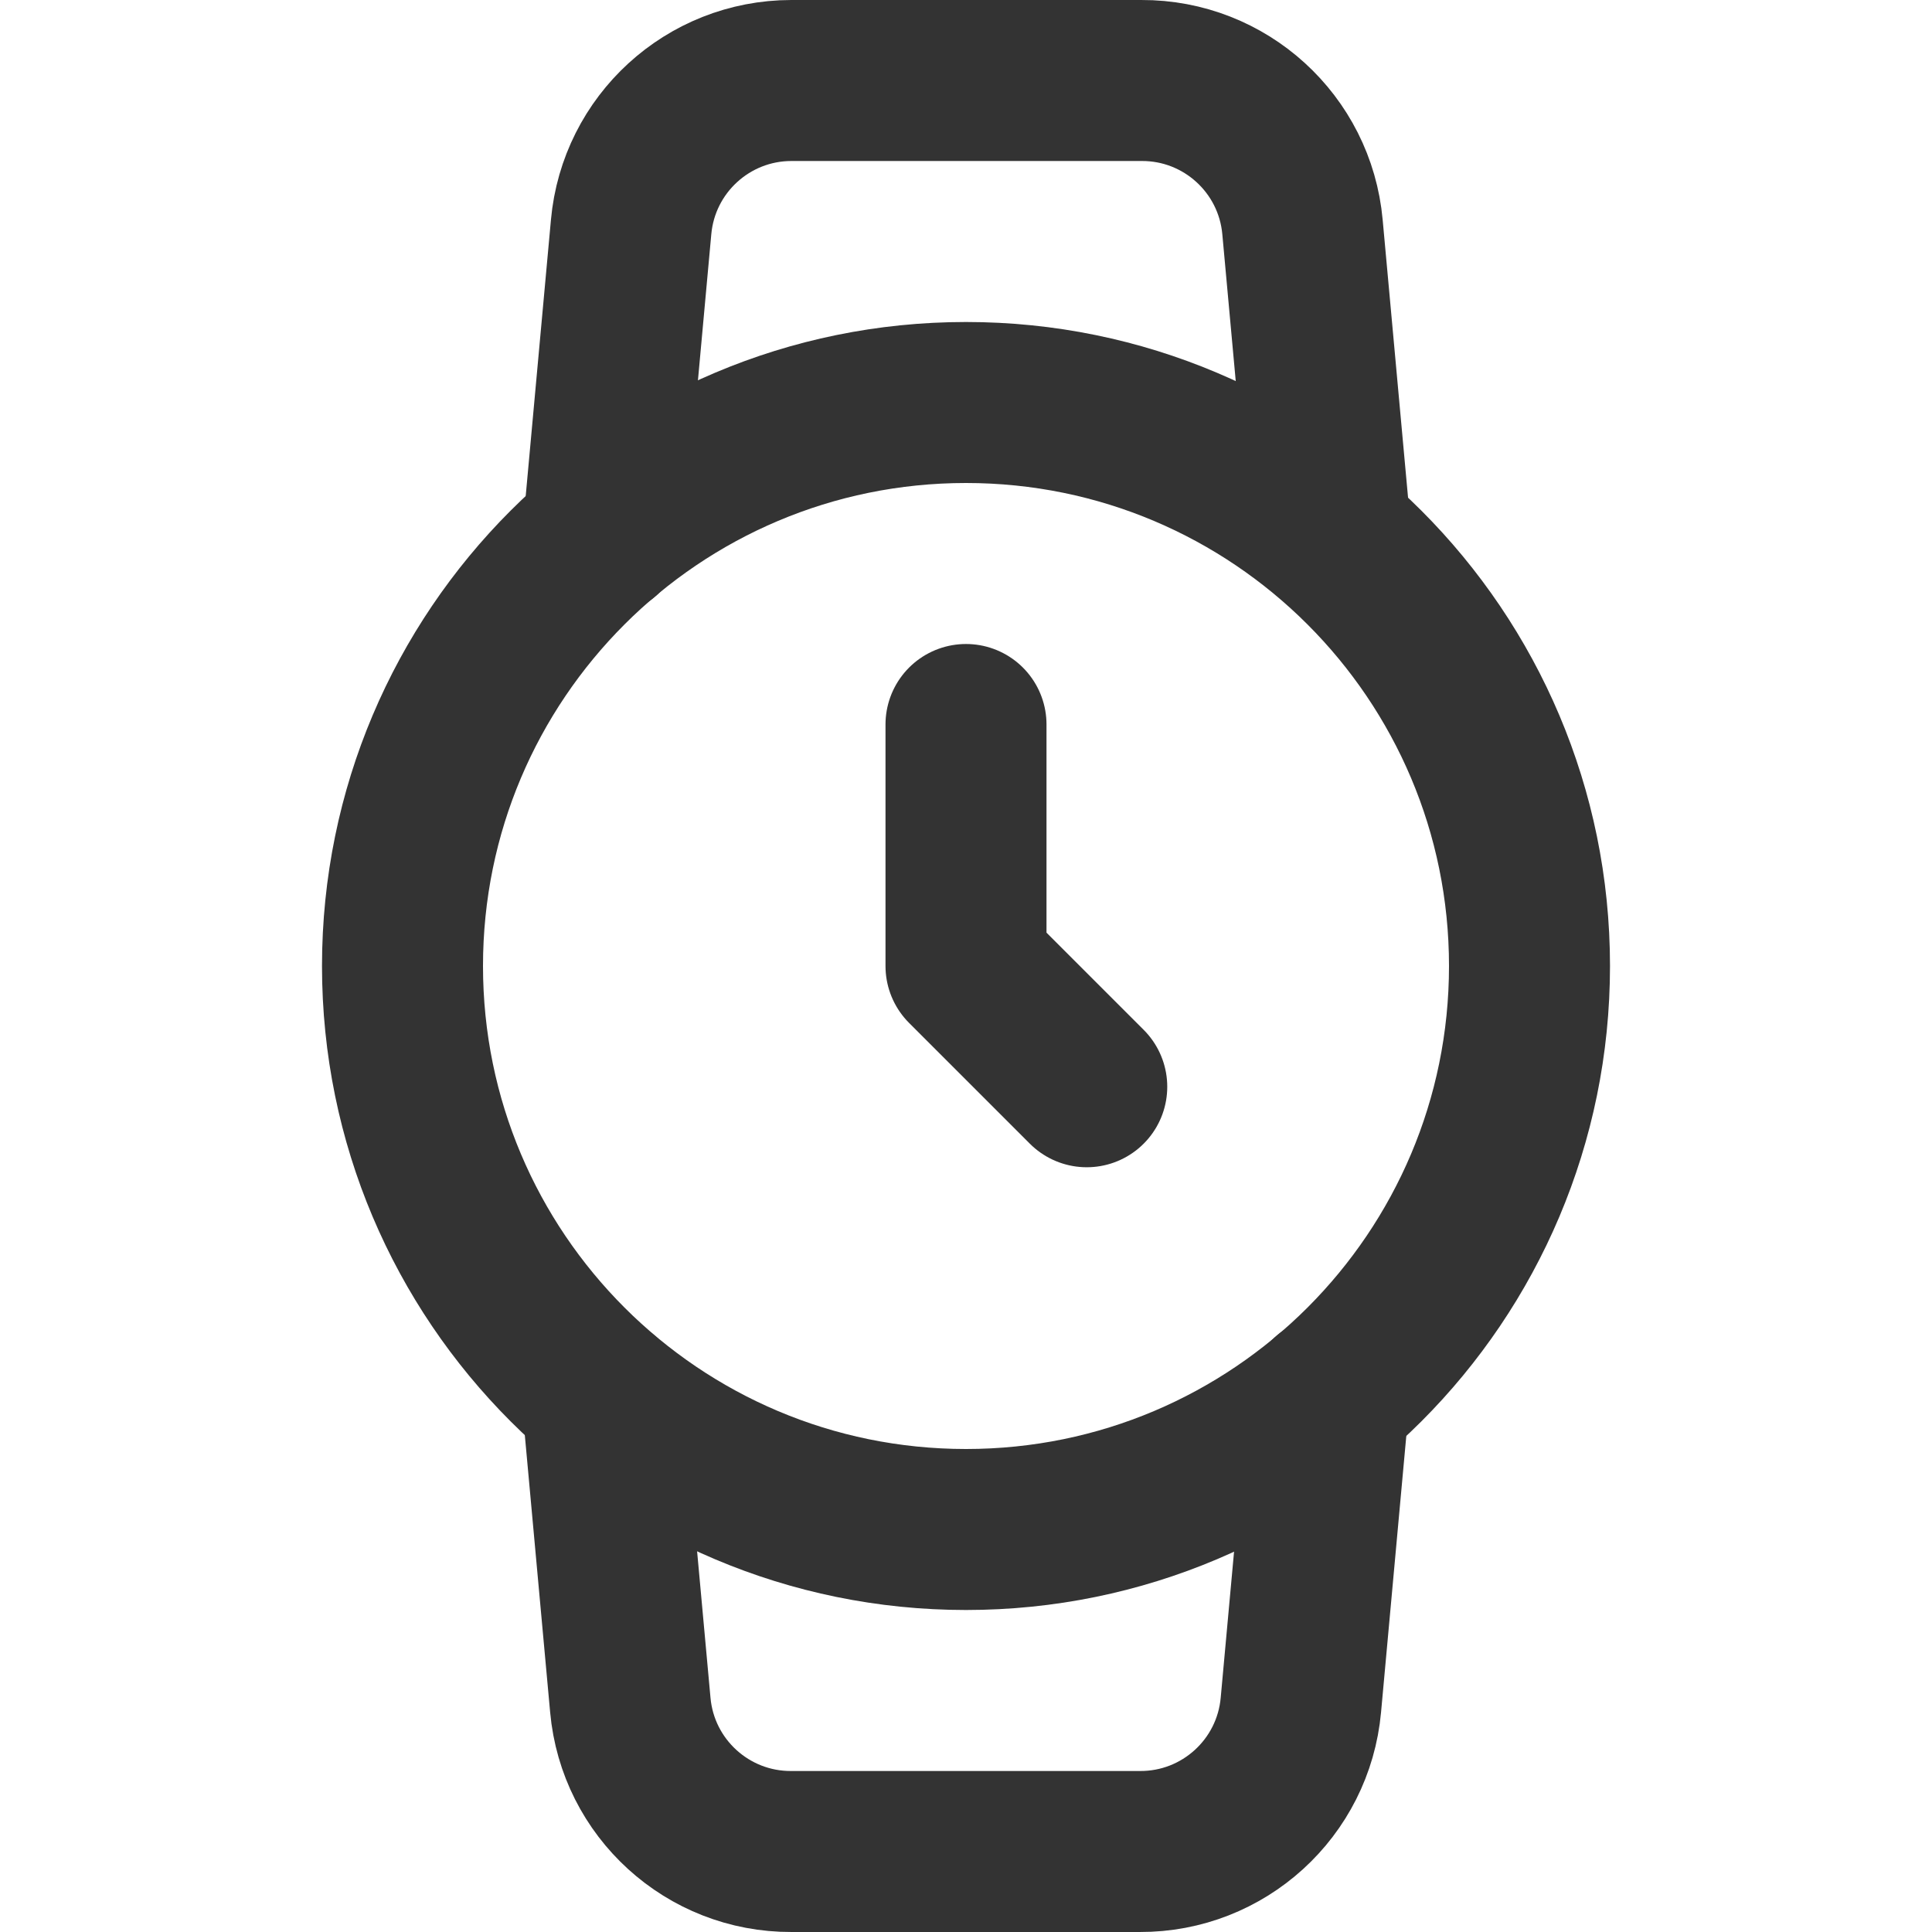
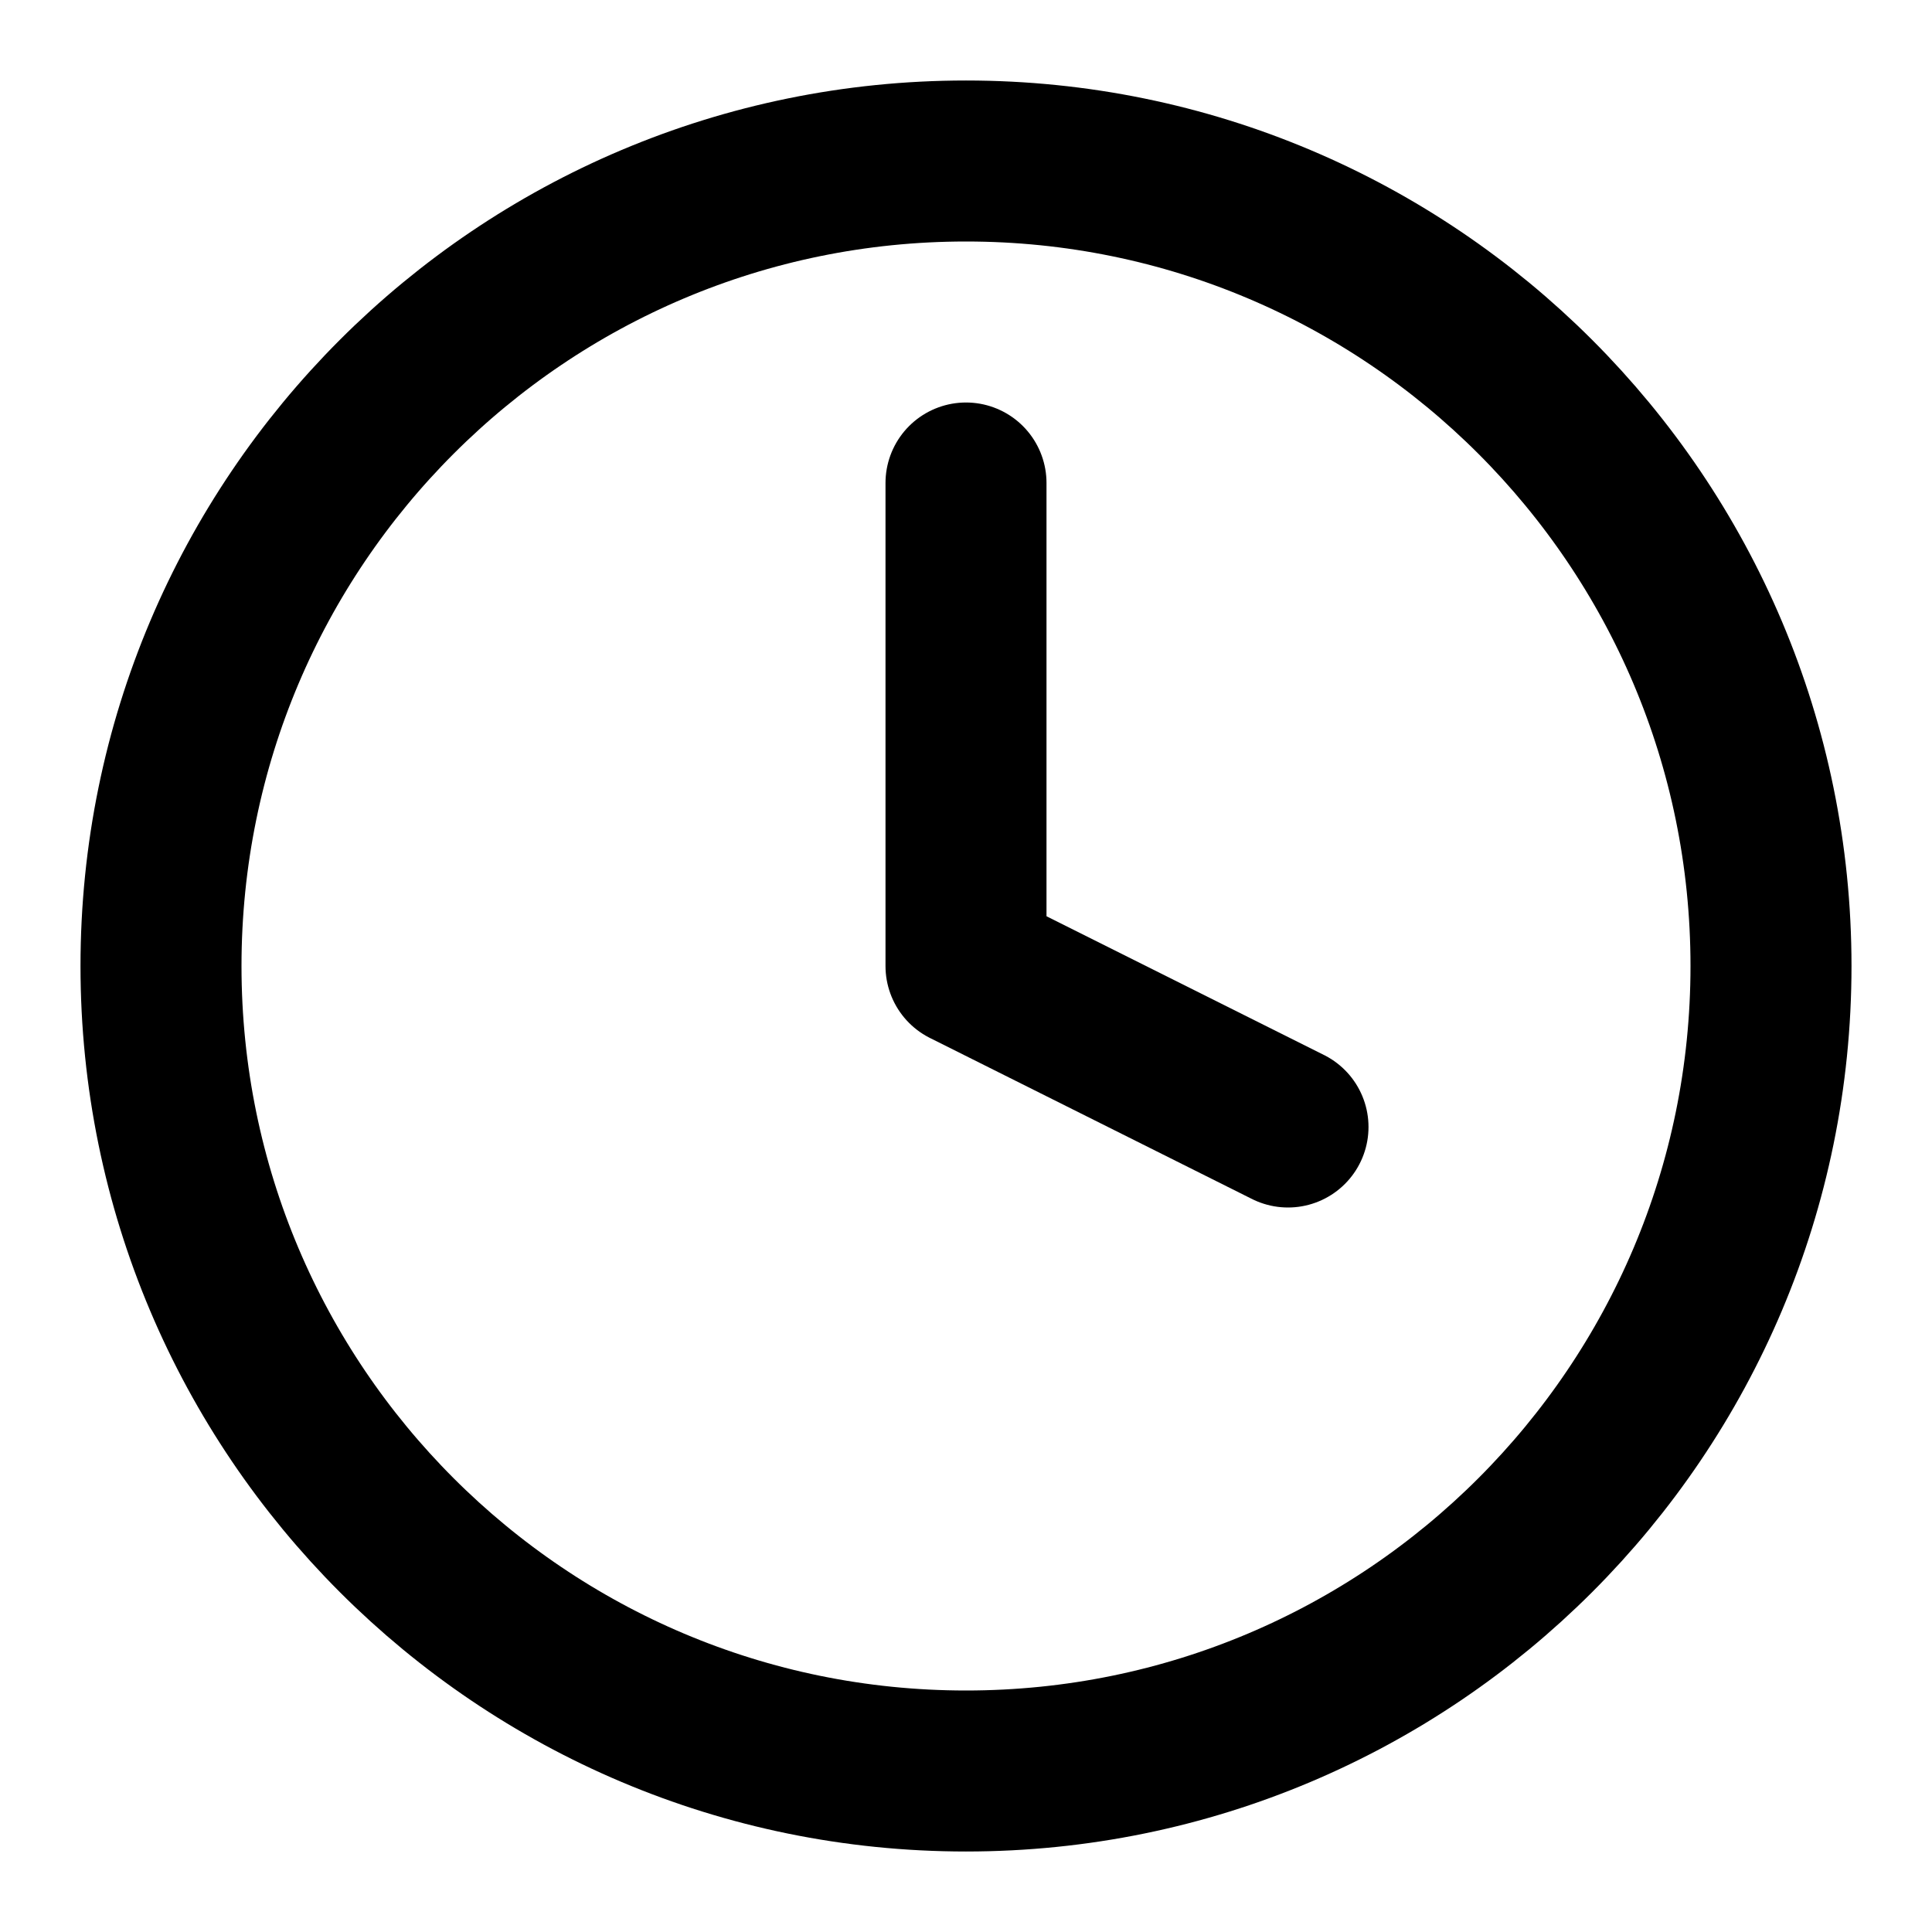
- <svg xmlns="http://www.w3.org/2000/svg" width="24" height="24" viewBox="0 0 24 24" fill="none" stroke="#333" stroke-width="2" stroke-linecap="round" stroke-linejoin="round" class="feather feather-watch">
-   <circle cx="12" cy="12" r="7" />
-   <polyline points="12 9 12 12 13.5 13.5" />
-   <path d="M16.51 17.35l-.35 3.83a2 2 0 0 1-2 1.82H9.83a2 2 0 0 1-2-1.82l-.35-3.83m.01-10.7l.35-3.83A2 2 0 0 1 9.83 1h4.35a2 2 0 0 1 2 1.82l.35 3.83" />
+ <svg xmlns="http://www.w3.org/2000/svg" width="24" height="24" viewBox="0 0 24 24" fill="none" stroke="currentColor" stroke-width="2" stroke-linecap="round" stroke-linejoin="round" class="feather feather-clock">
+   <circle cx="12" cy="12" r="10" />
+   <polyline points="12 6 12 12 16 14" />
</svg>
